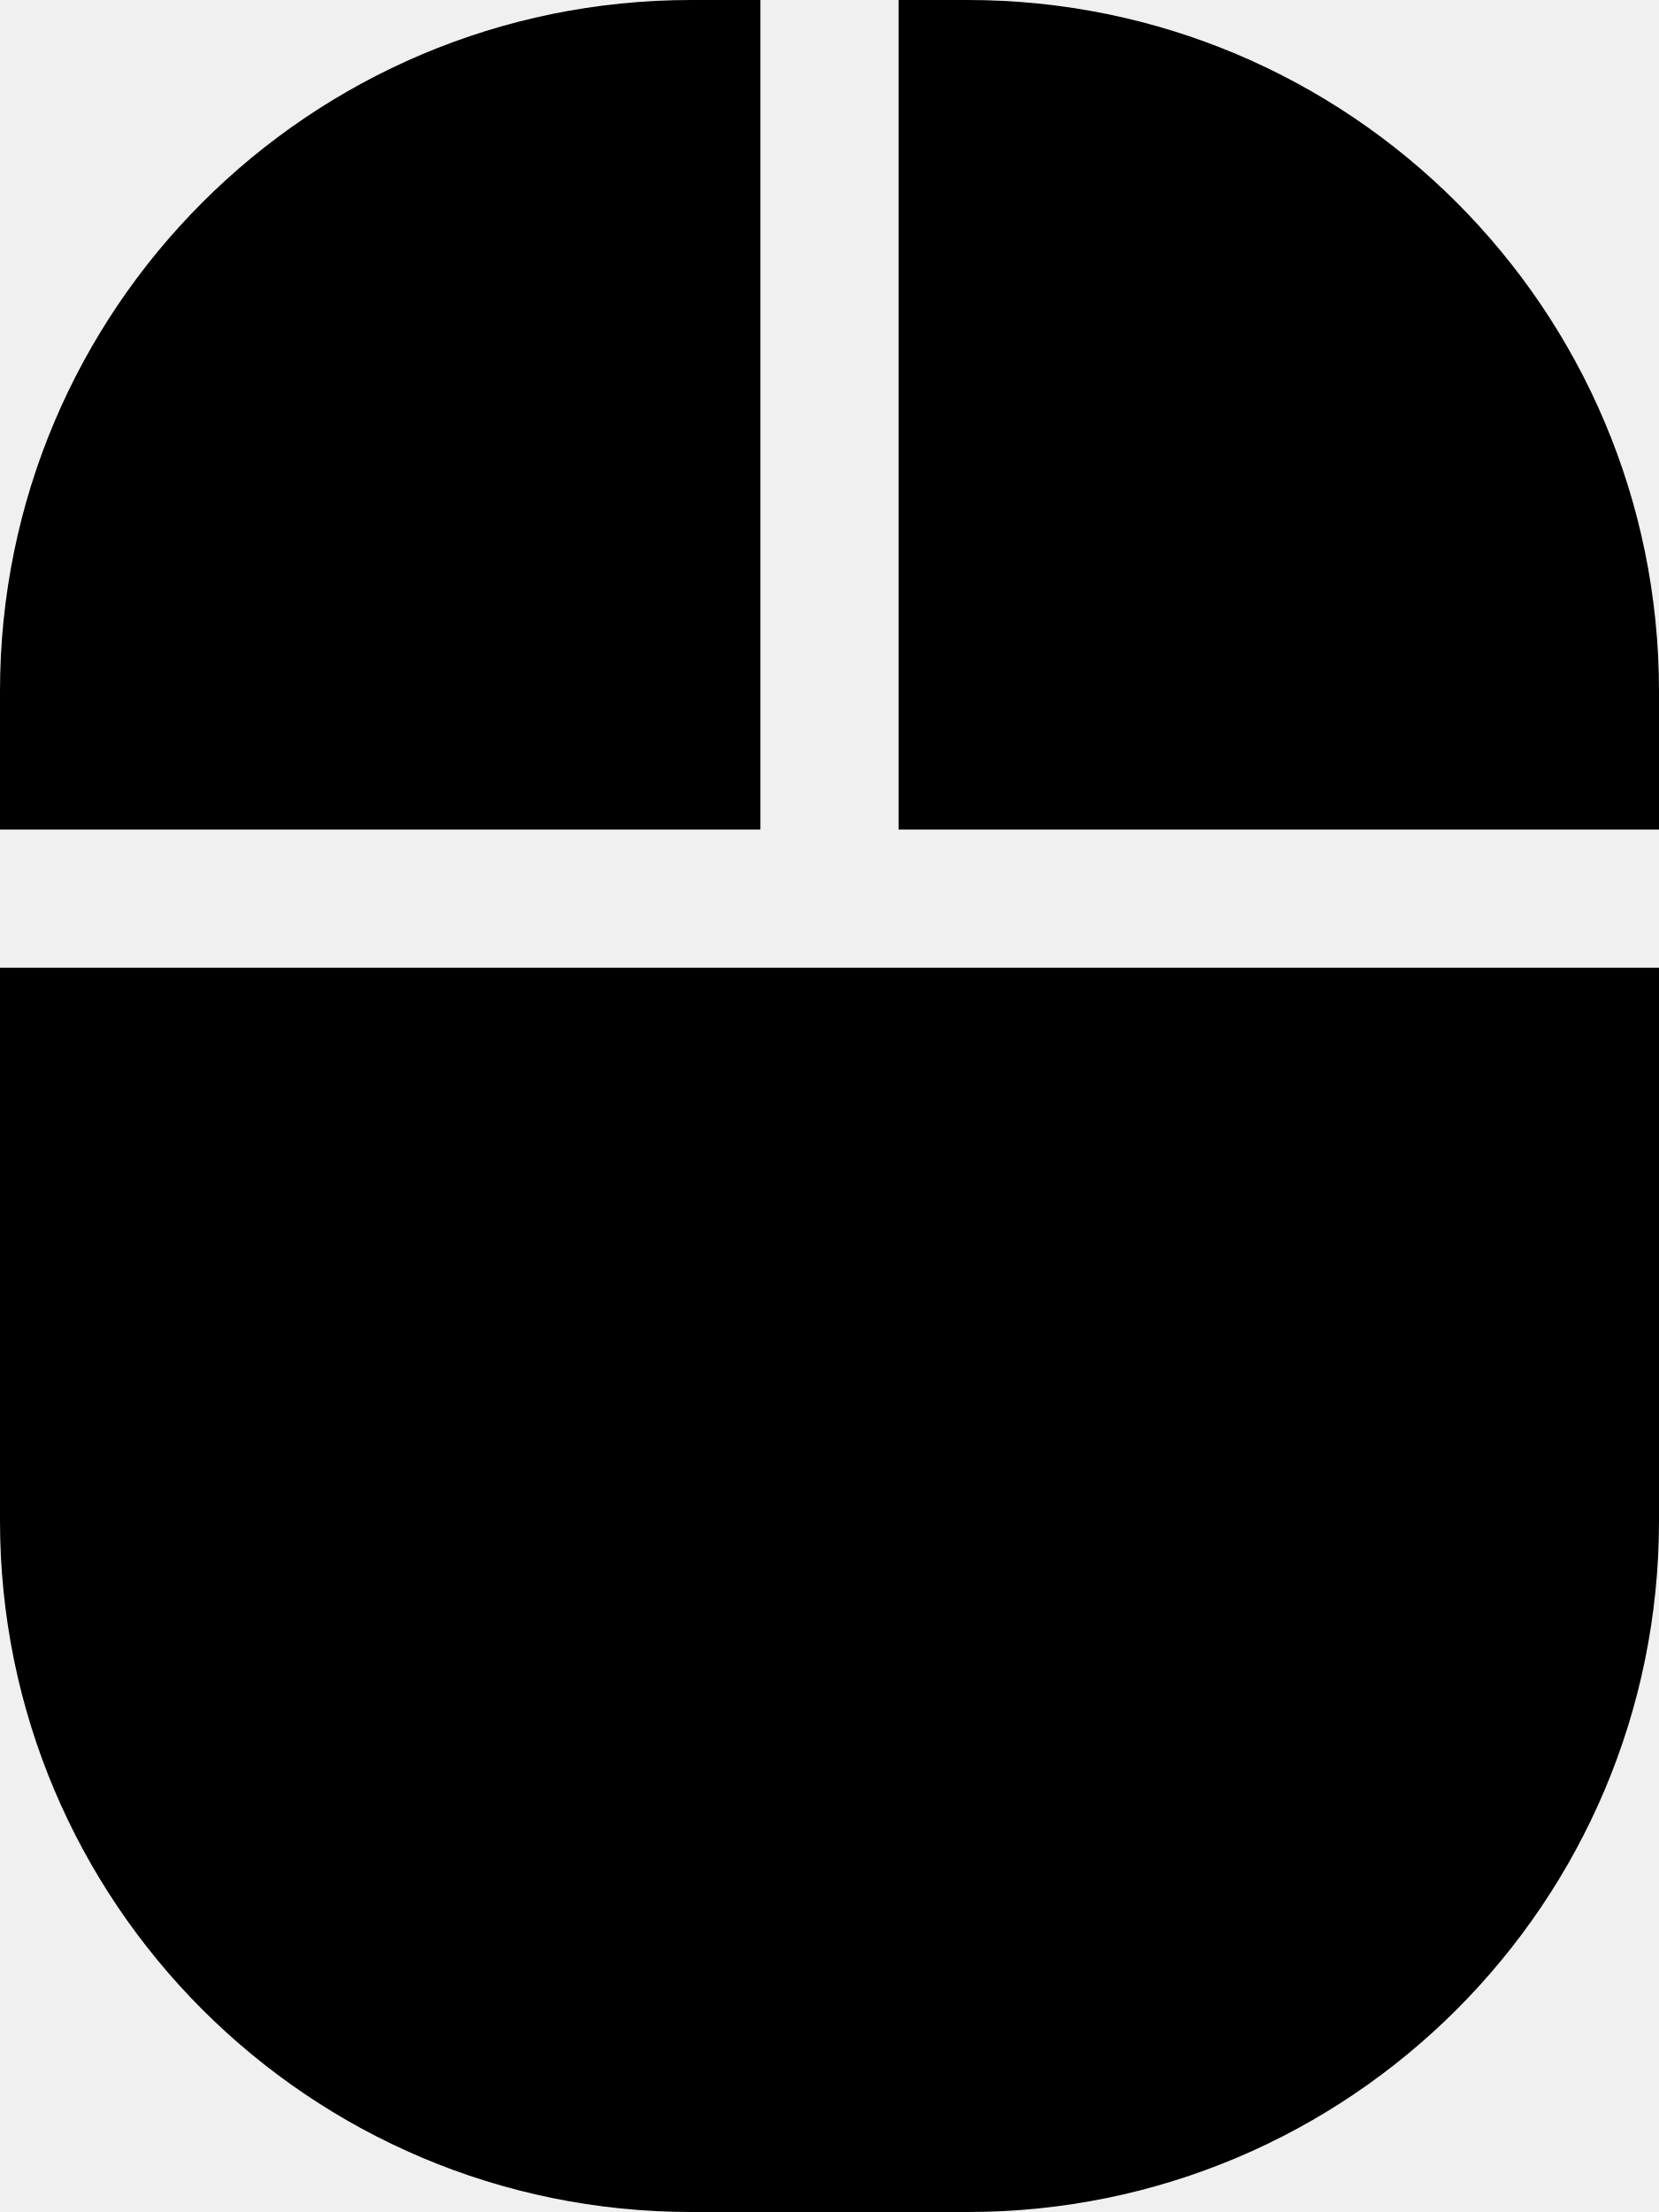
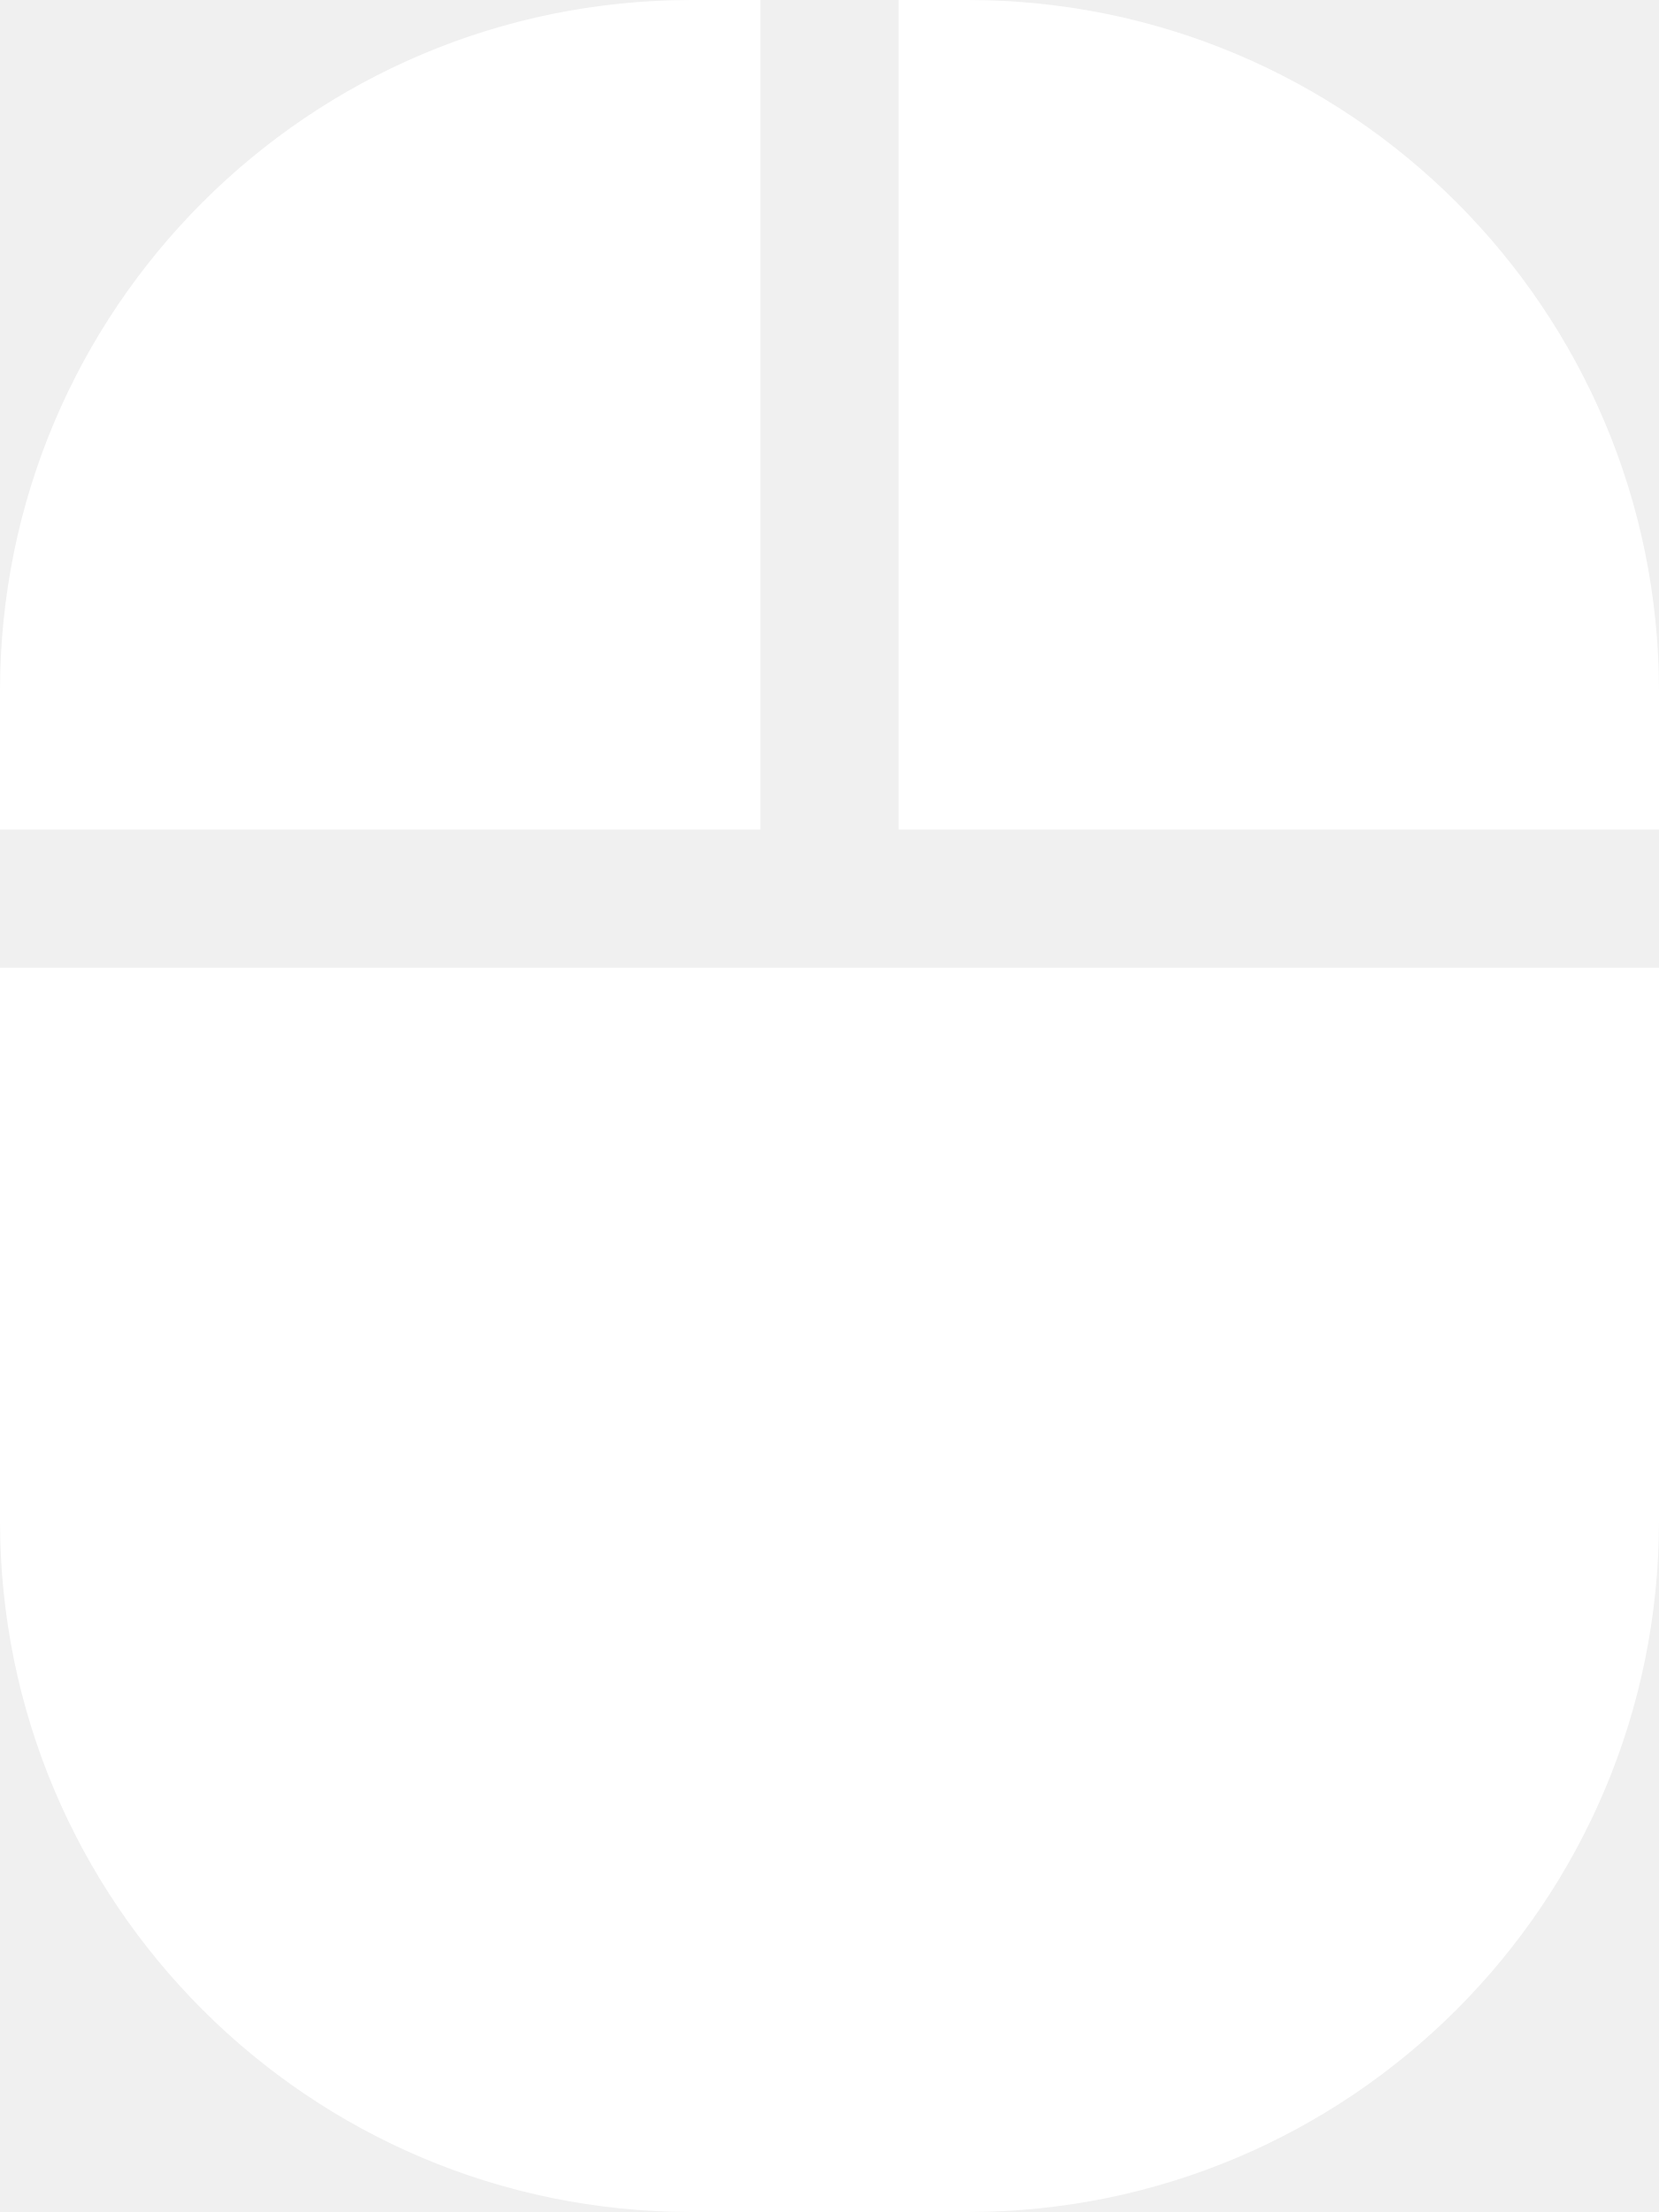
<svg xmlns="http://www.w3.org/2000/svg" viewBox="0 0 384 512">
-   <path d="M0 192H176V0H160C71.6 0 0 71.6 0 160v32zm0 32V352c0 88.4 71.6 160 160 160h64c88.4 0 160-71.6 160-160V224H192 0zm384-32V160C384 71.6 312.4 0 224 0H208V192H384z" />
+   <path d="M0 192H176V0H160C71.6 0 0 71.6 0 160v32zm0 32V352c0 88.4 71.6 160 160 160h64c88.4 0 160-71.6 160-160V224H192 0zm384-32V160C384 71.6 312.4 0 224 0H208V192H384z" fill="white" />
</svg>
